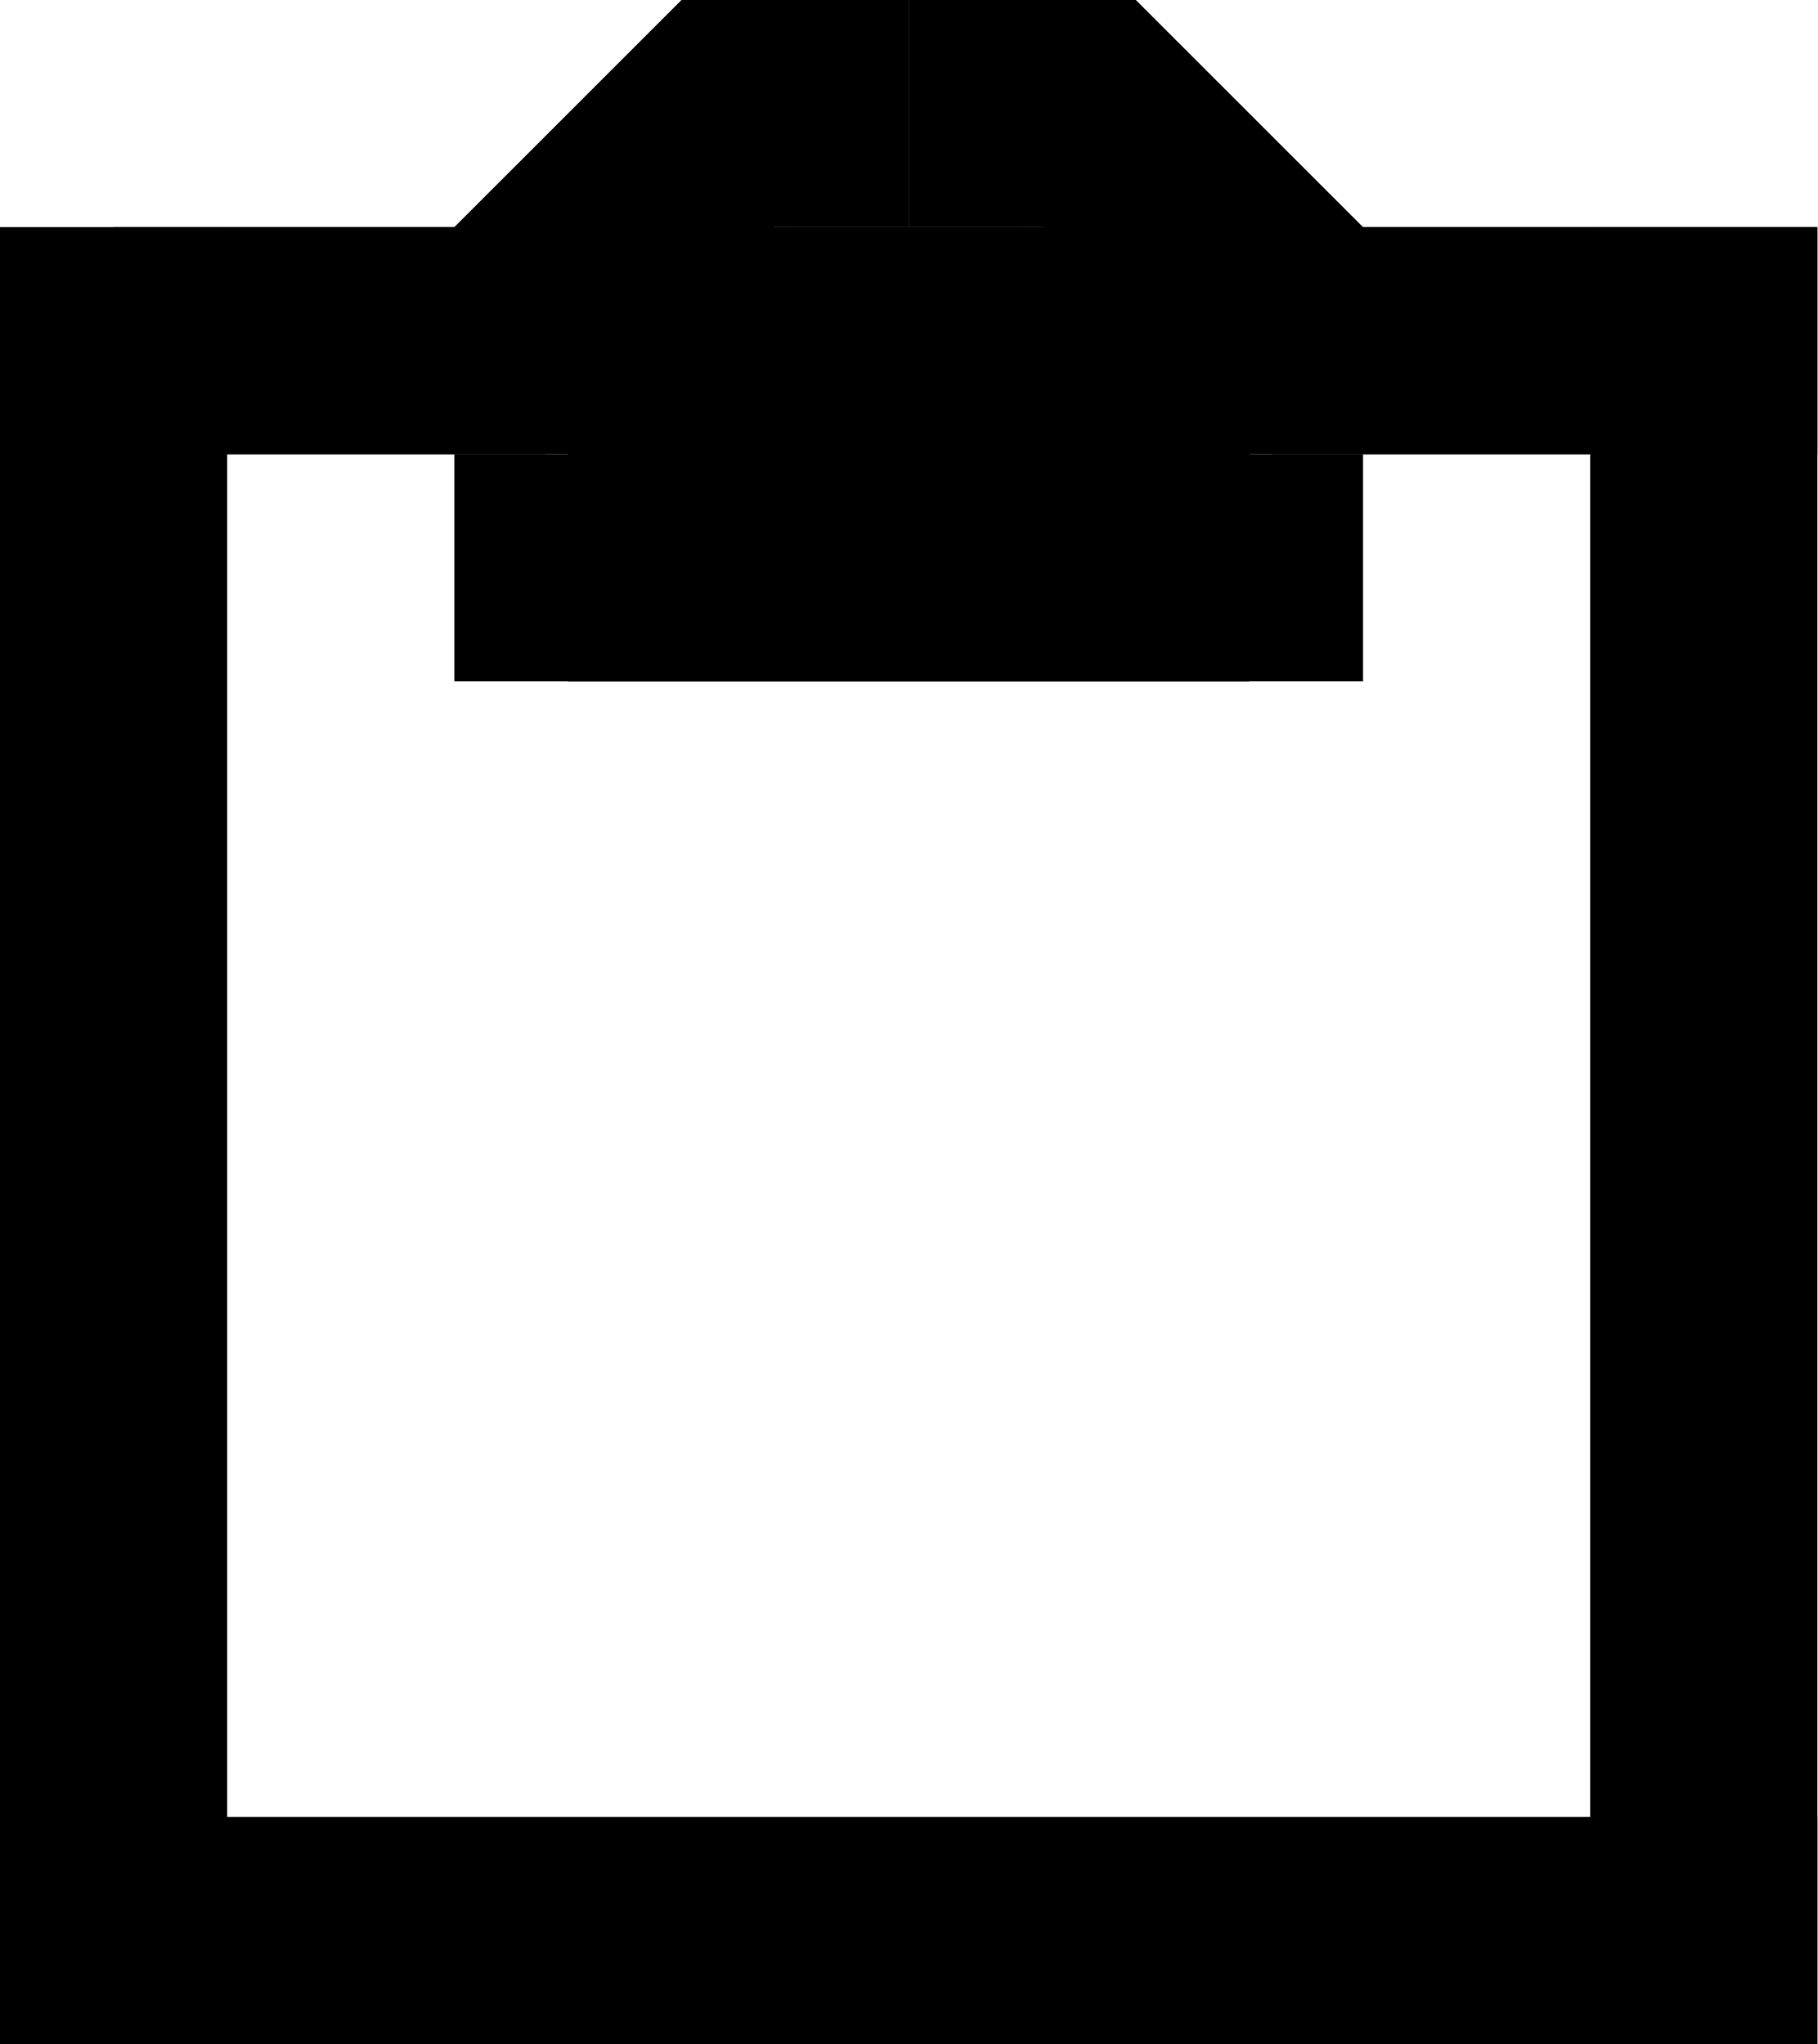
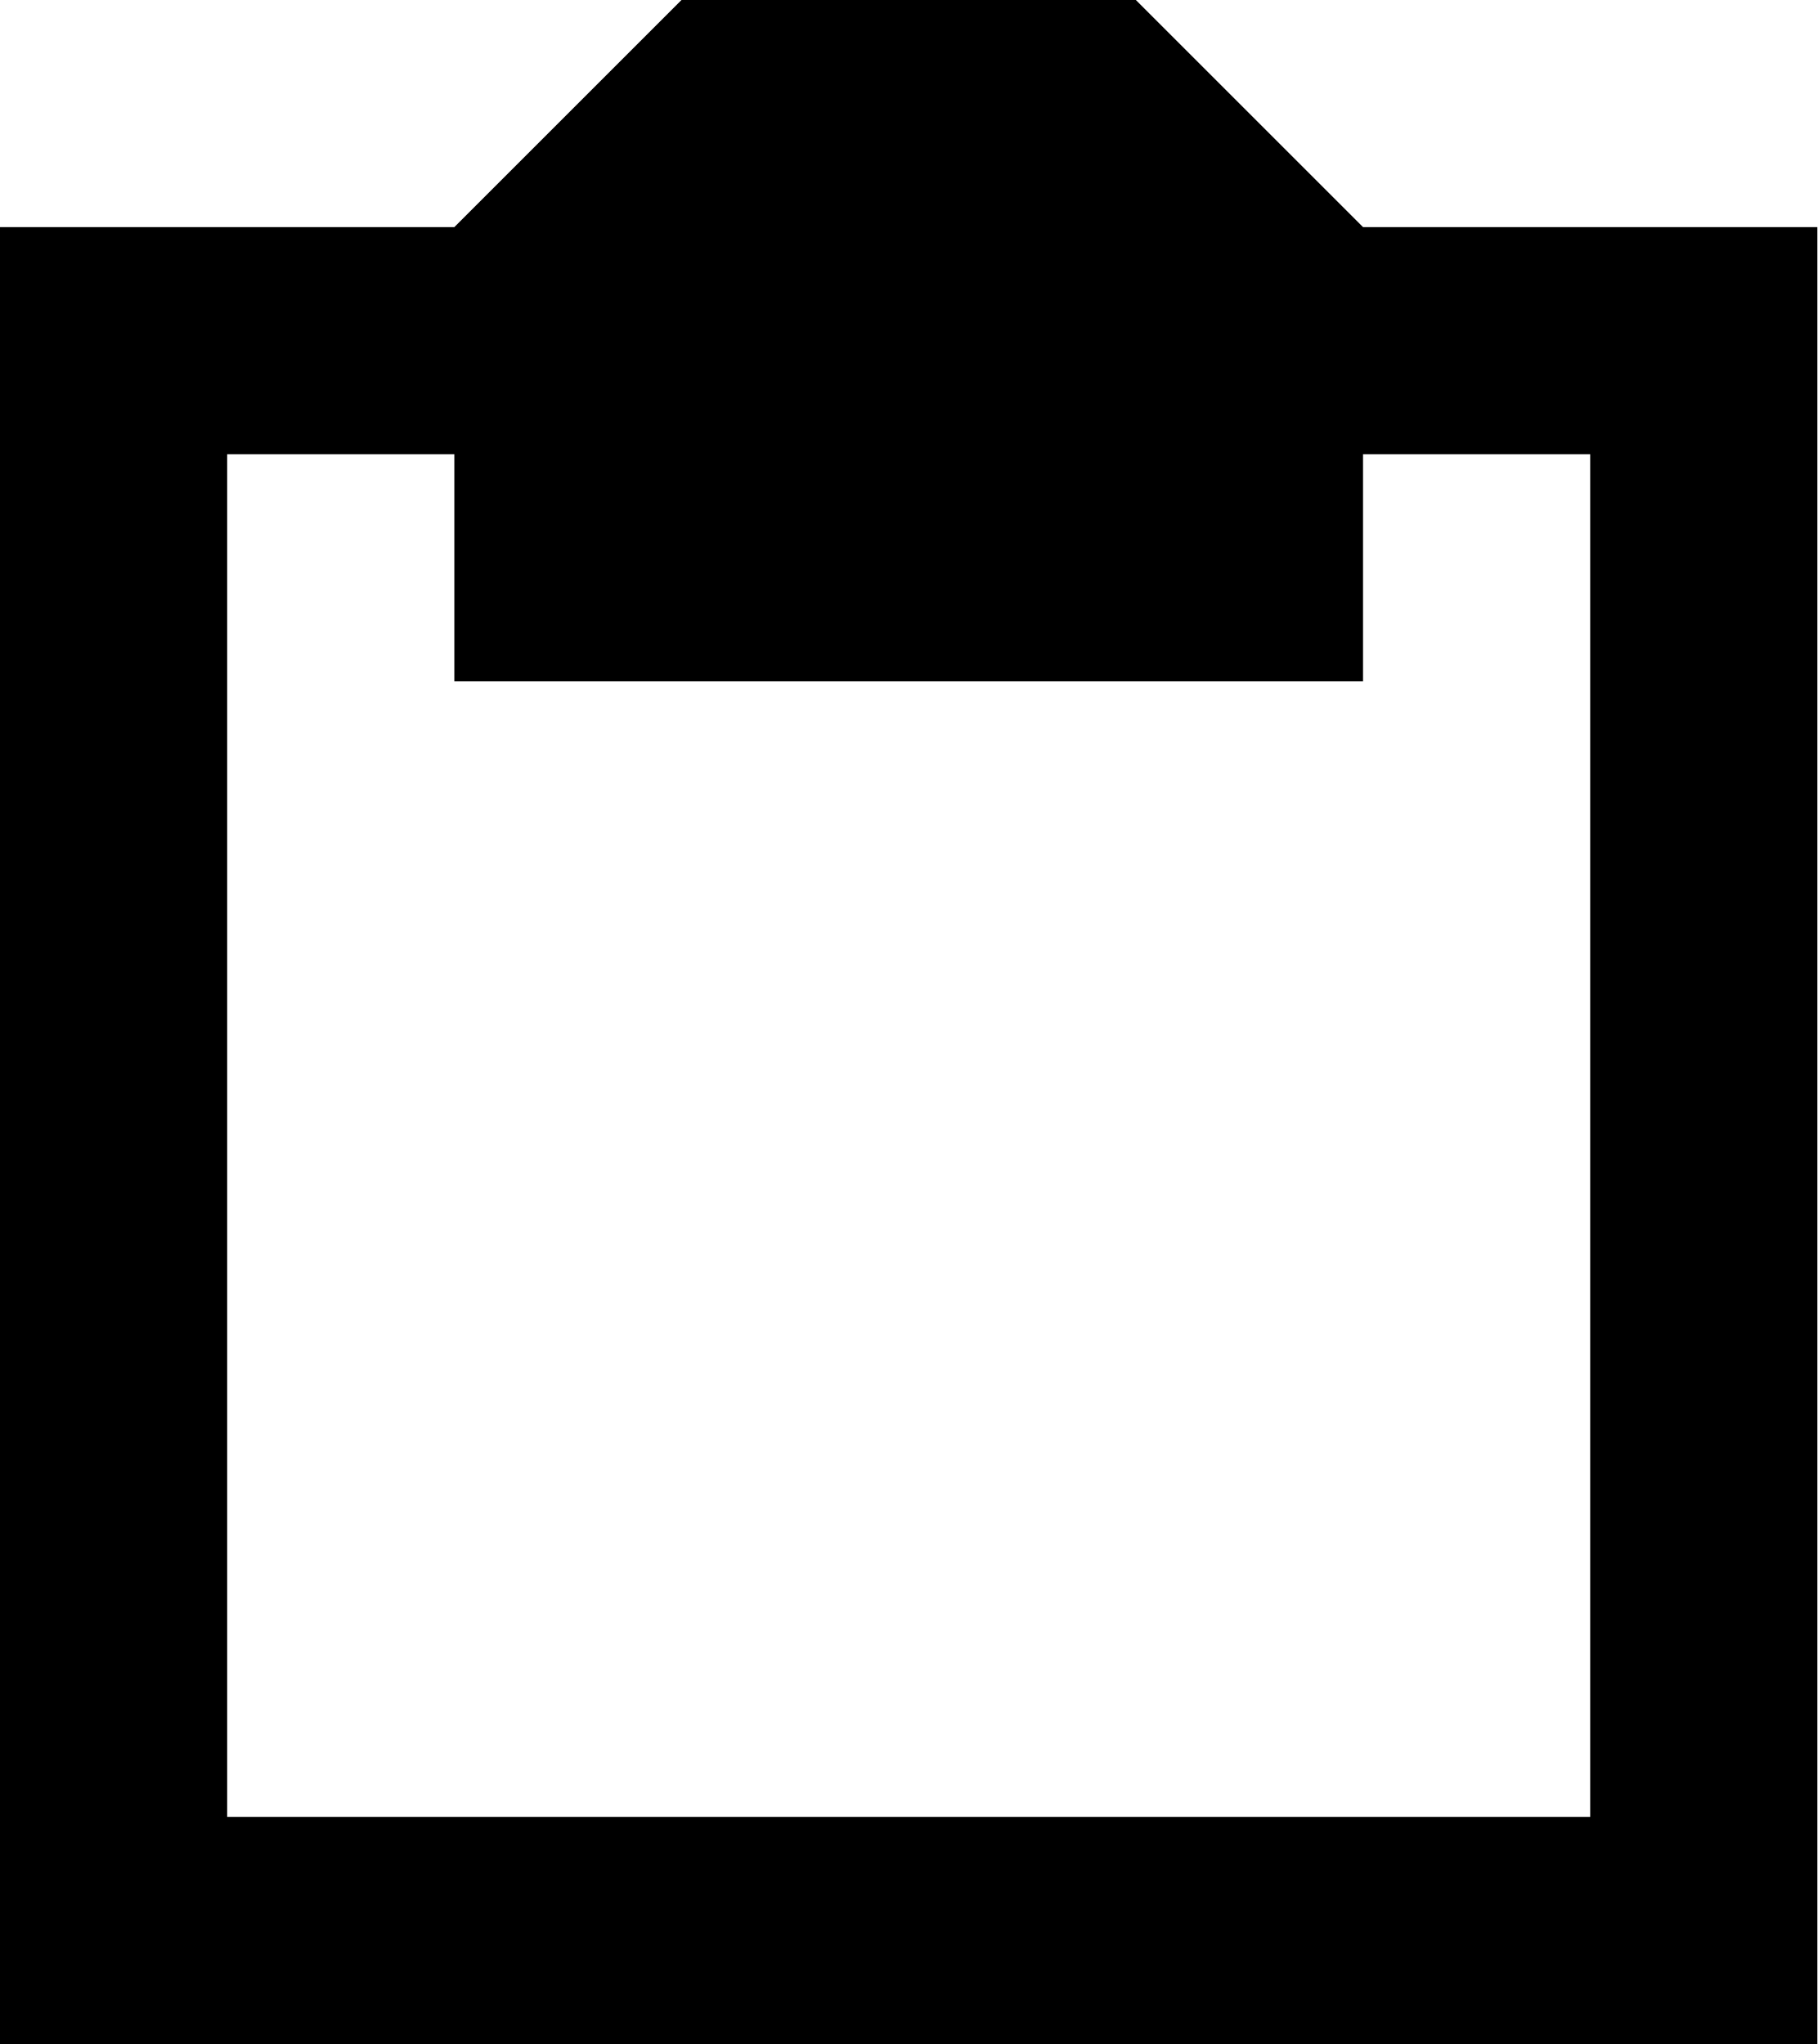
<svg xmlns="http://www.w3.org/2000/svg" width="160" height="180" viewBox="0 0 160 180" fill="none">
-   <path d="M10 40L160 40V20L10 20L10 40Z" fill="black" />
-   <path d="M40 60L120 60V40L40 40V60Z" fill="black" />
-   <path d="M0 180L160 180V160L1.74845e-06 160L0 180Z" fill="black" />
-   <path d="M50 60L110 60V20L50 20L50 60Z" fill="black" />
-   <path d="M20 180L0 180L1.51035e-06 20L20 20L20 180Z" fill="black" />
-   <path d="M160 180H140L140 20L160 20V180Z" fill="black" />
-   <path d="M90 40H70V20L90 20V40Z" fill="black" />
-   <path d="M80 20H68.143L48 40H20L20 20L40 20L60 0H80V20Z" fill="black" />
-   <path d="M80 20H91.857L112 40H140V20L120 20L100 0H80V20Z" fill="black" />
+   <path fill-rule="nonzero" clip-rule="evenodd" d="M120 20H160V180H0V20H40L60 0H100L120 20Z M20 160H140V40H120V60H40V40H20V160Z M70 40L70 20 90 20 90 40 70 40Z" fill="black" />
</svg>
